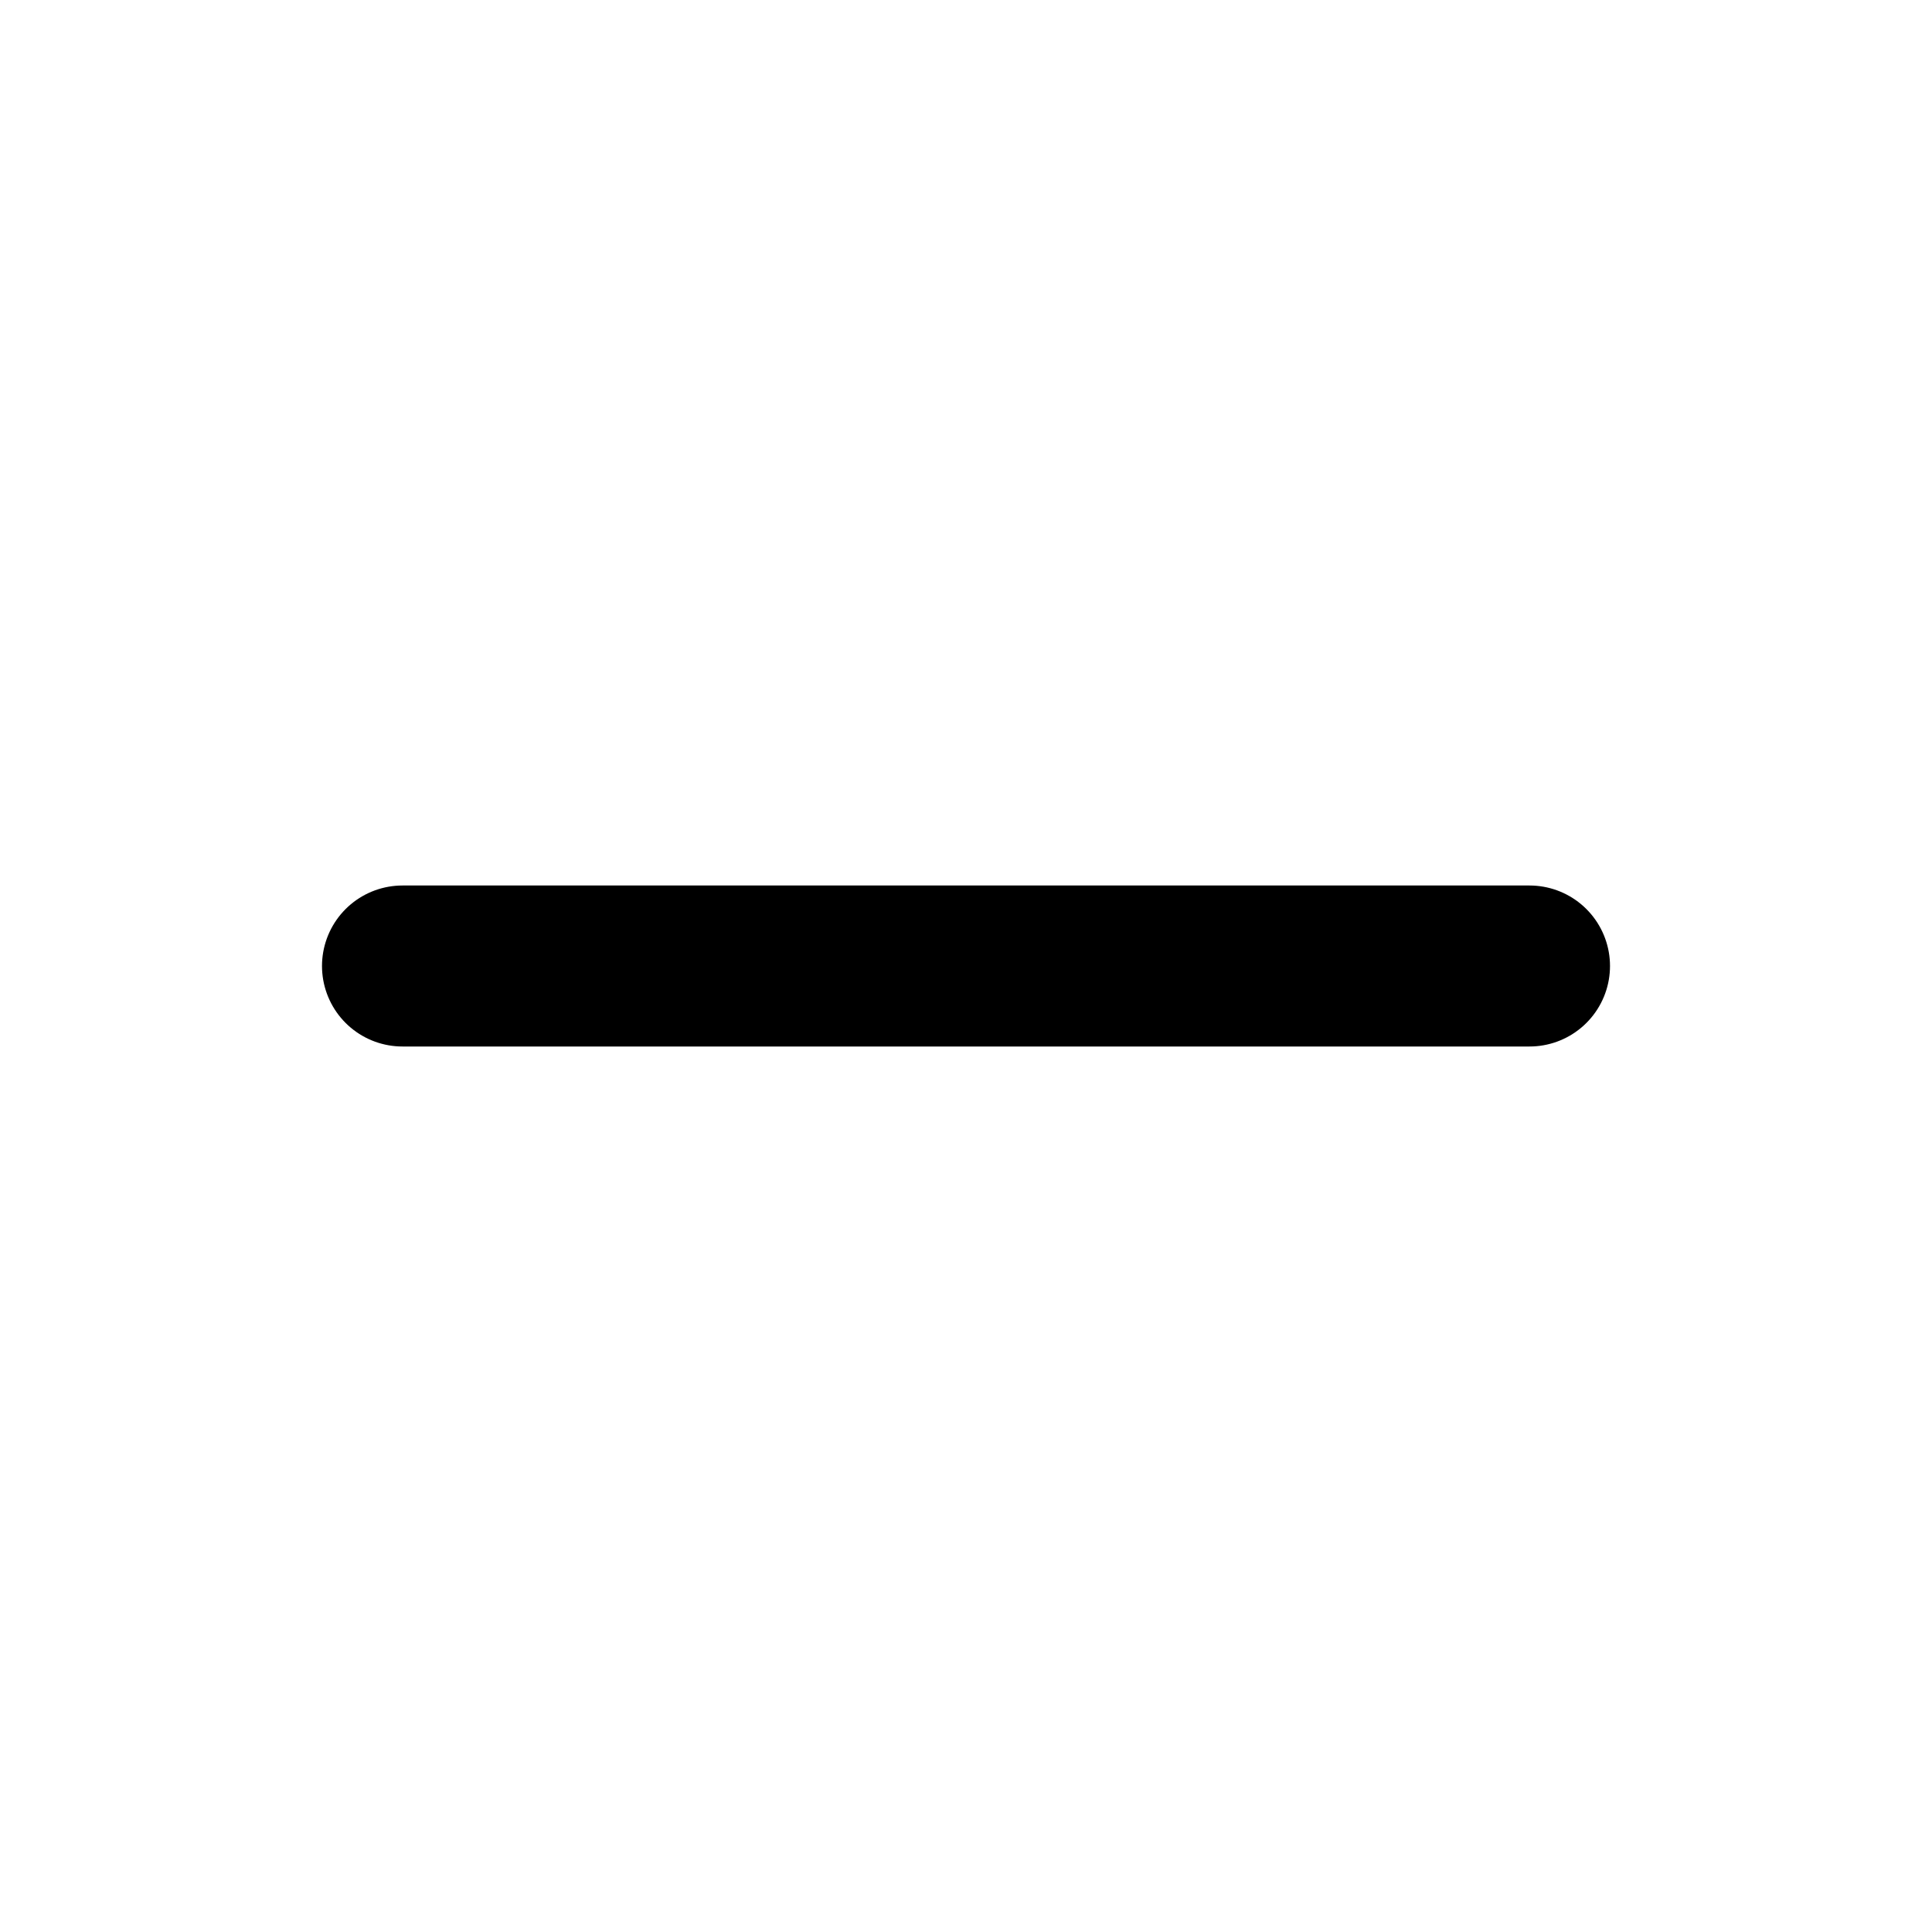
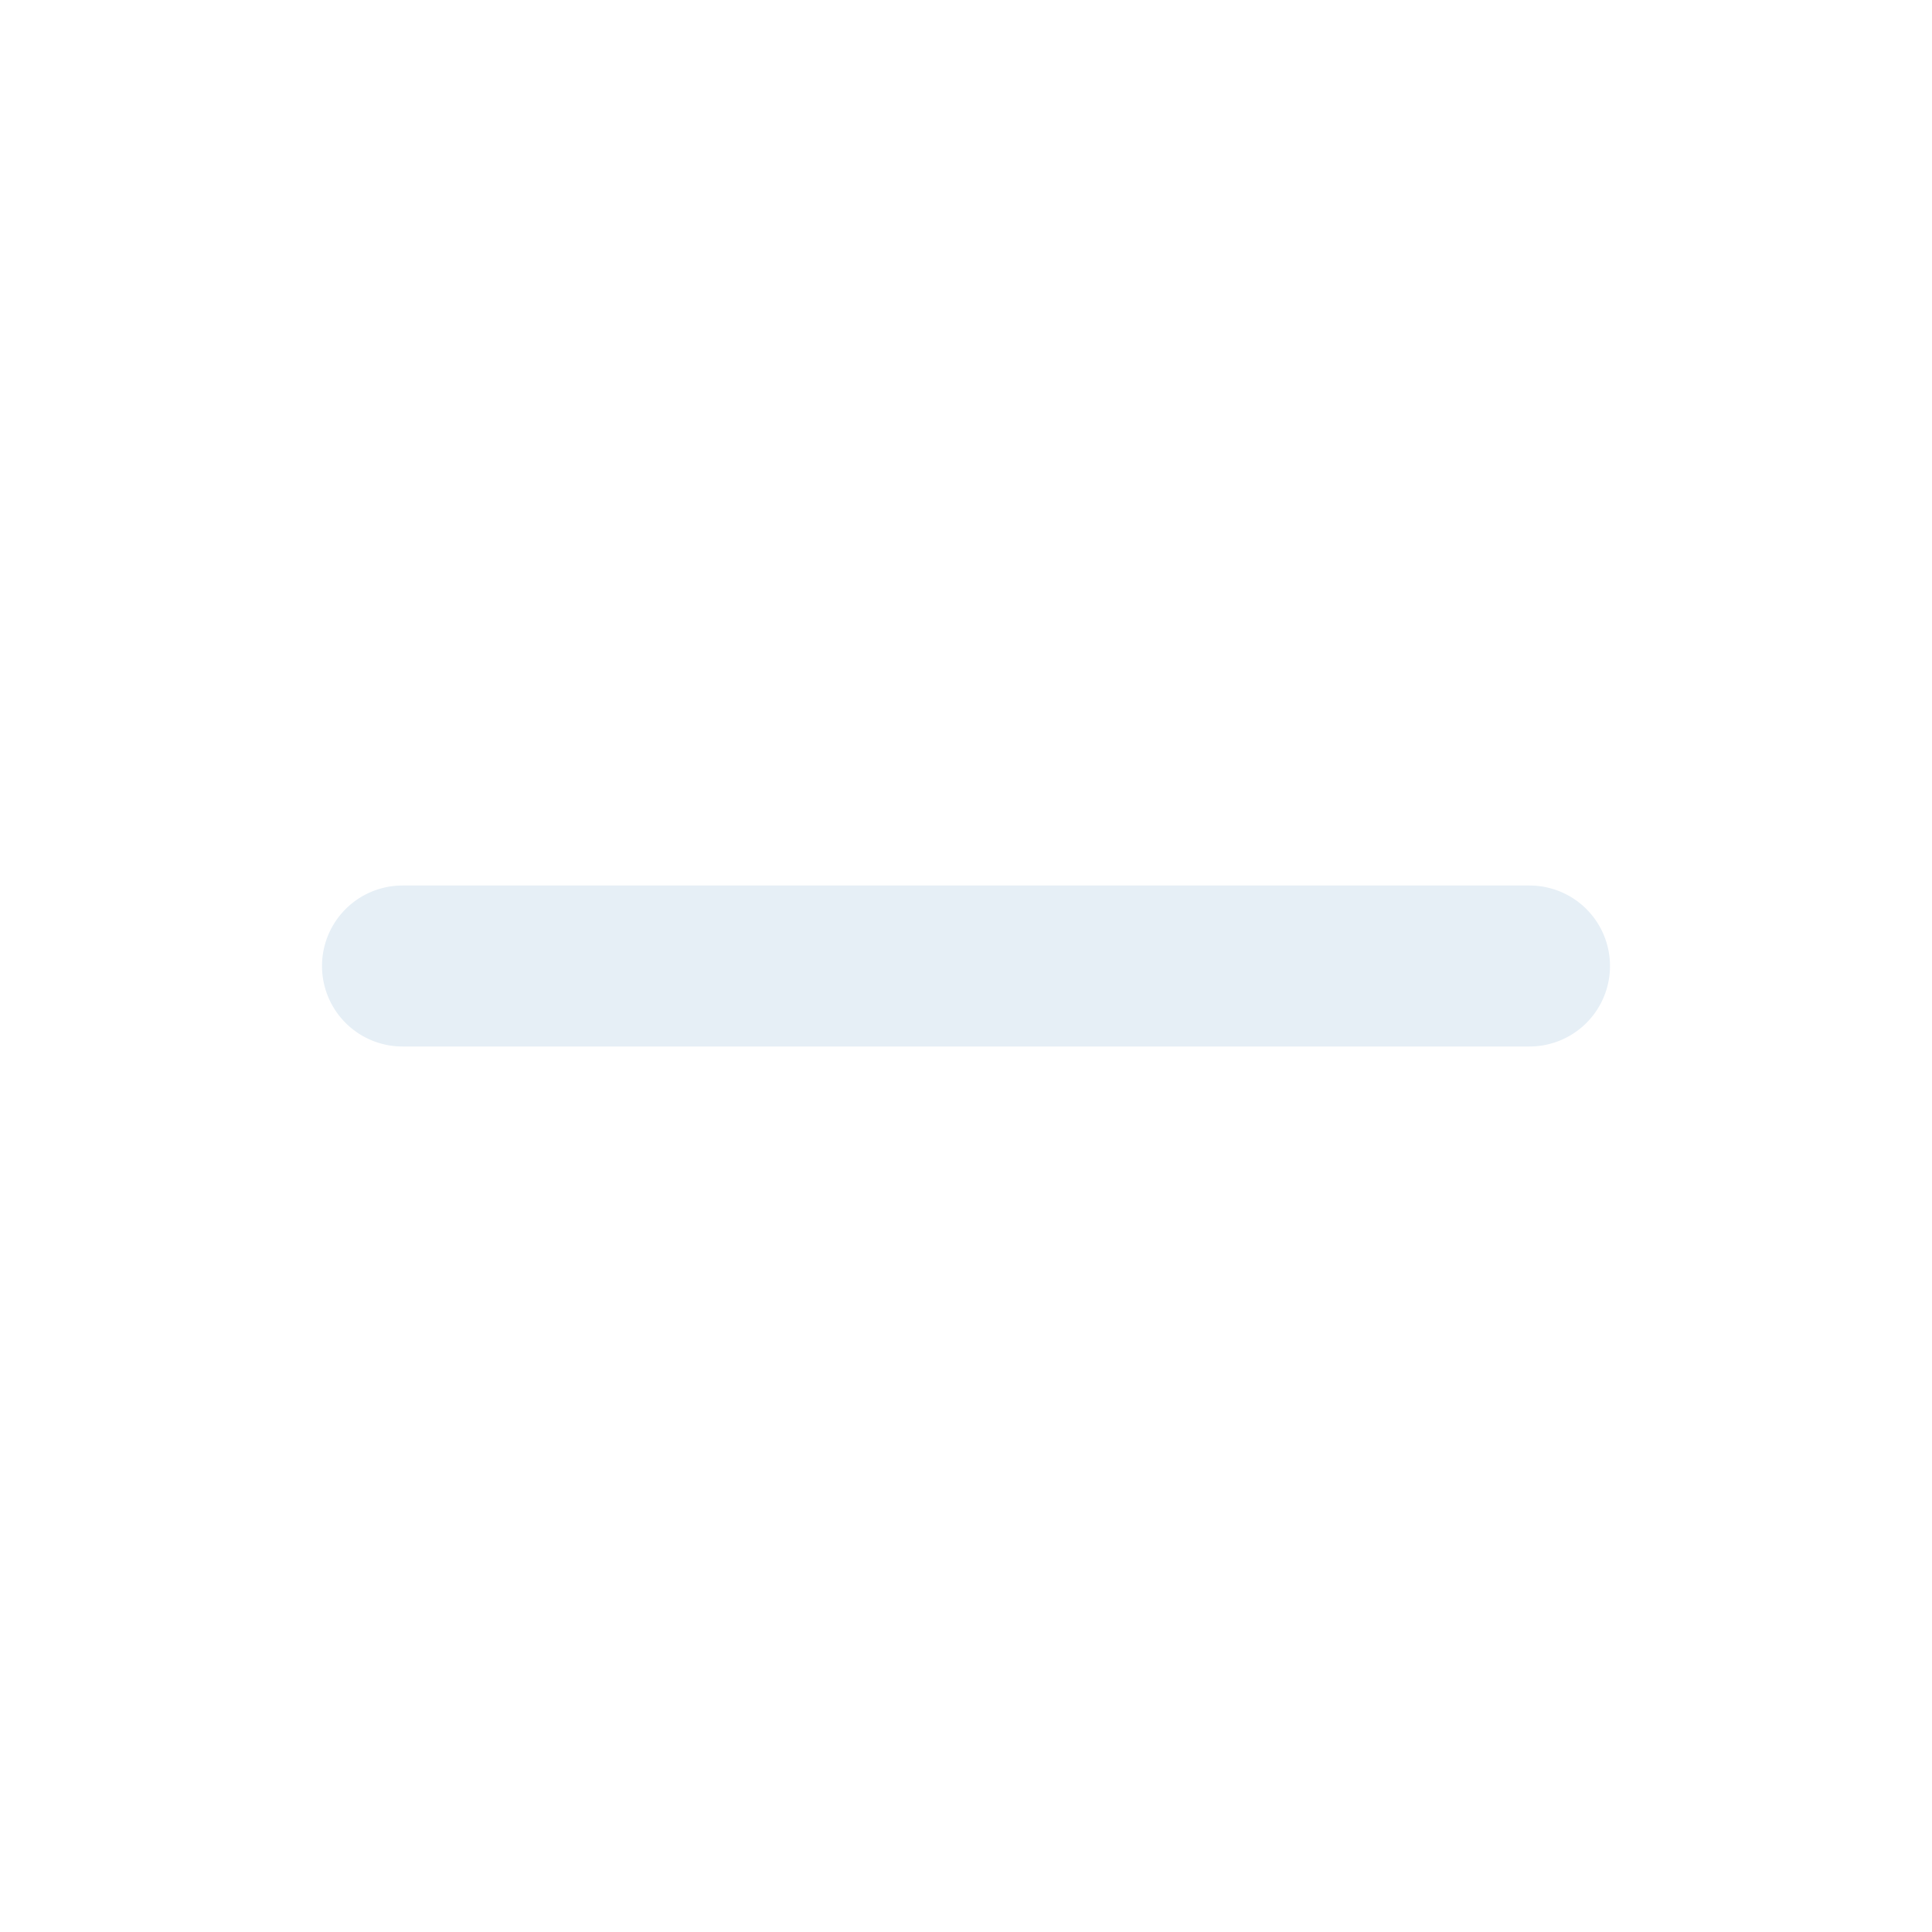
- <svg xmlns="http://www.w3.org/2000/svg" width="24" height="24" viewBox="0 0 24 24" fill="none" stroke="currentColor" stroke-width="2" stroke-linecap="round" stroke-linejoin="round" class="feather feather-minus">
+ <svg xmlns="http://www.w3.org/2000/svg" width="24" height="24" viewBox="0 0 24 24" fill="none" stroke="#e6eff6" stroke-width="2" stroke-linecap="round" stroke-linejoin="round" class="feather feather-minus">
  <line x1="5" y1="12" x2="19" y2="12" />
</svg>
